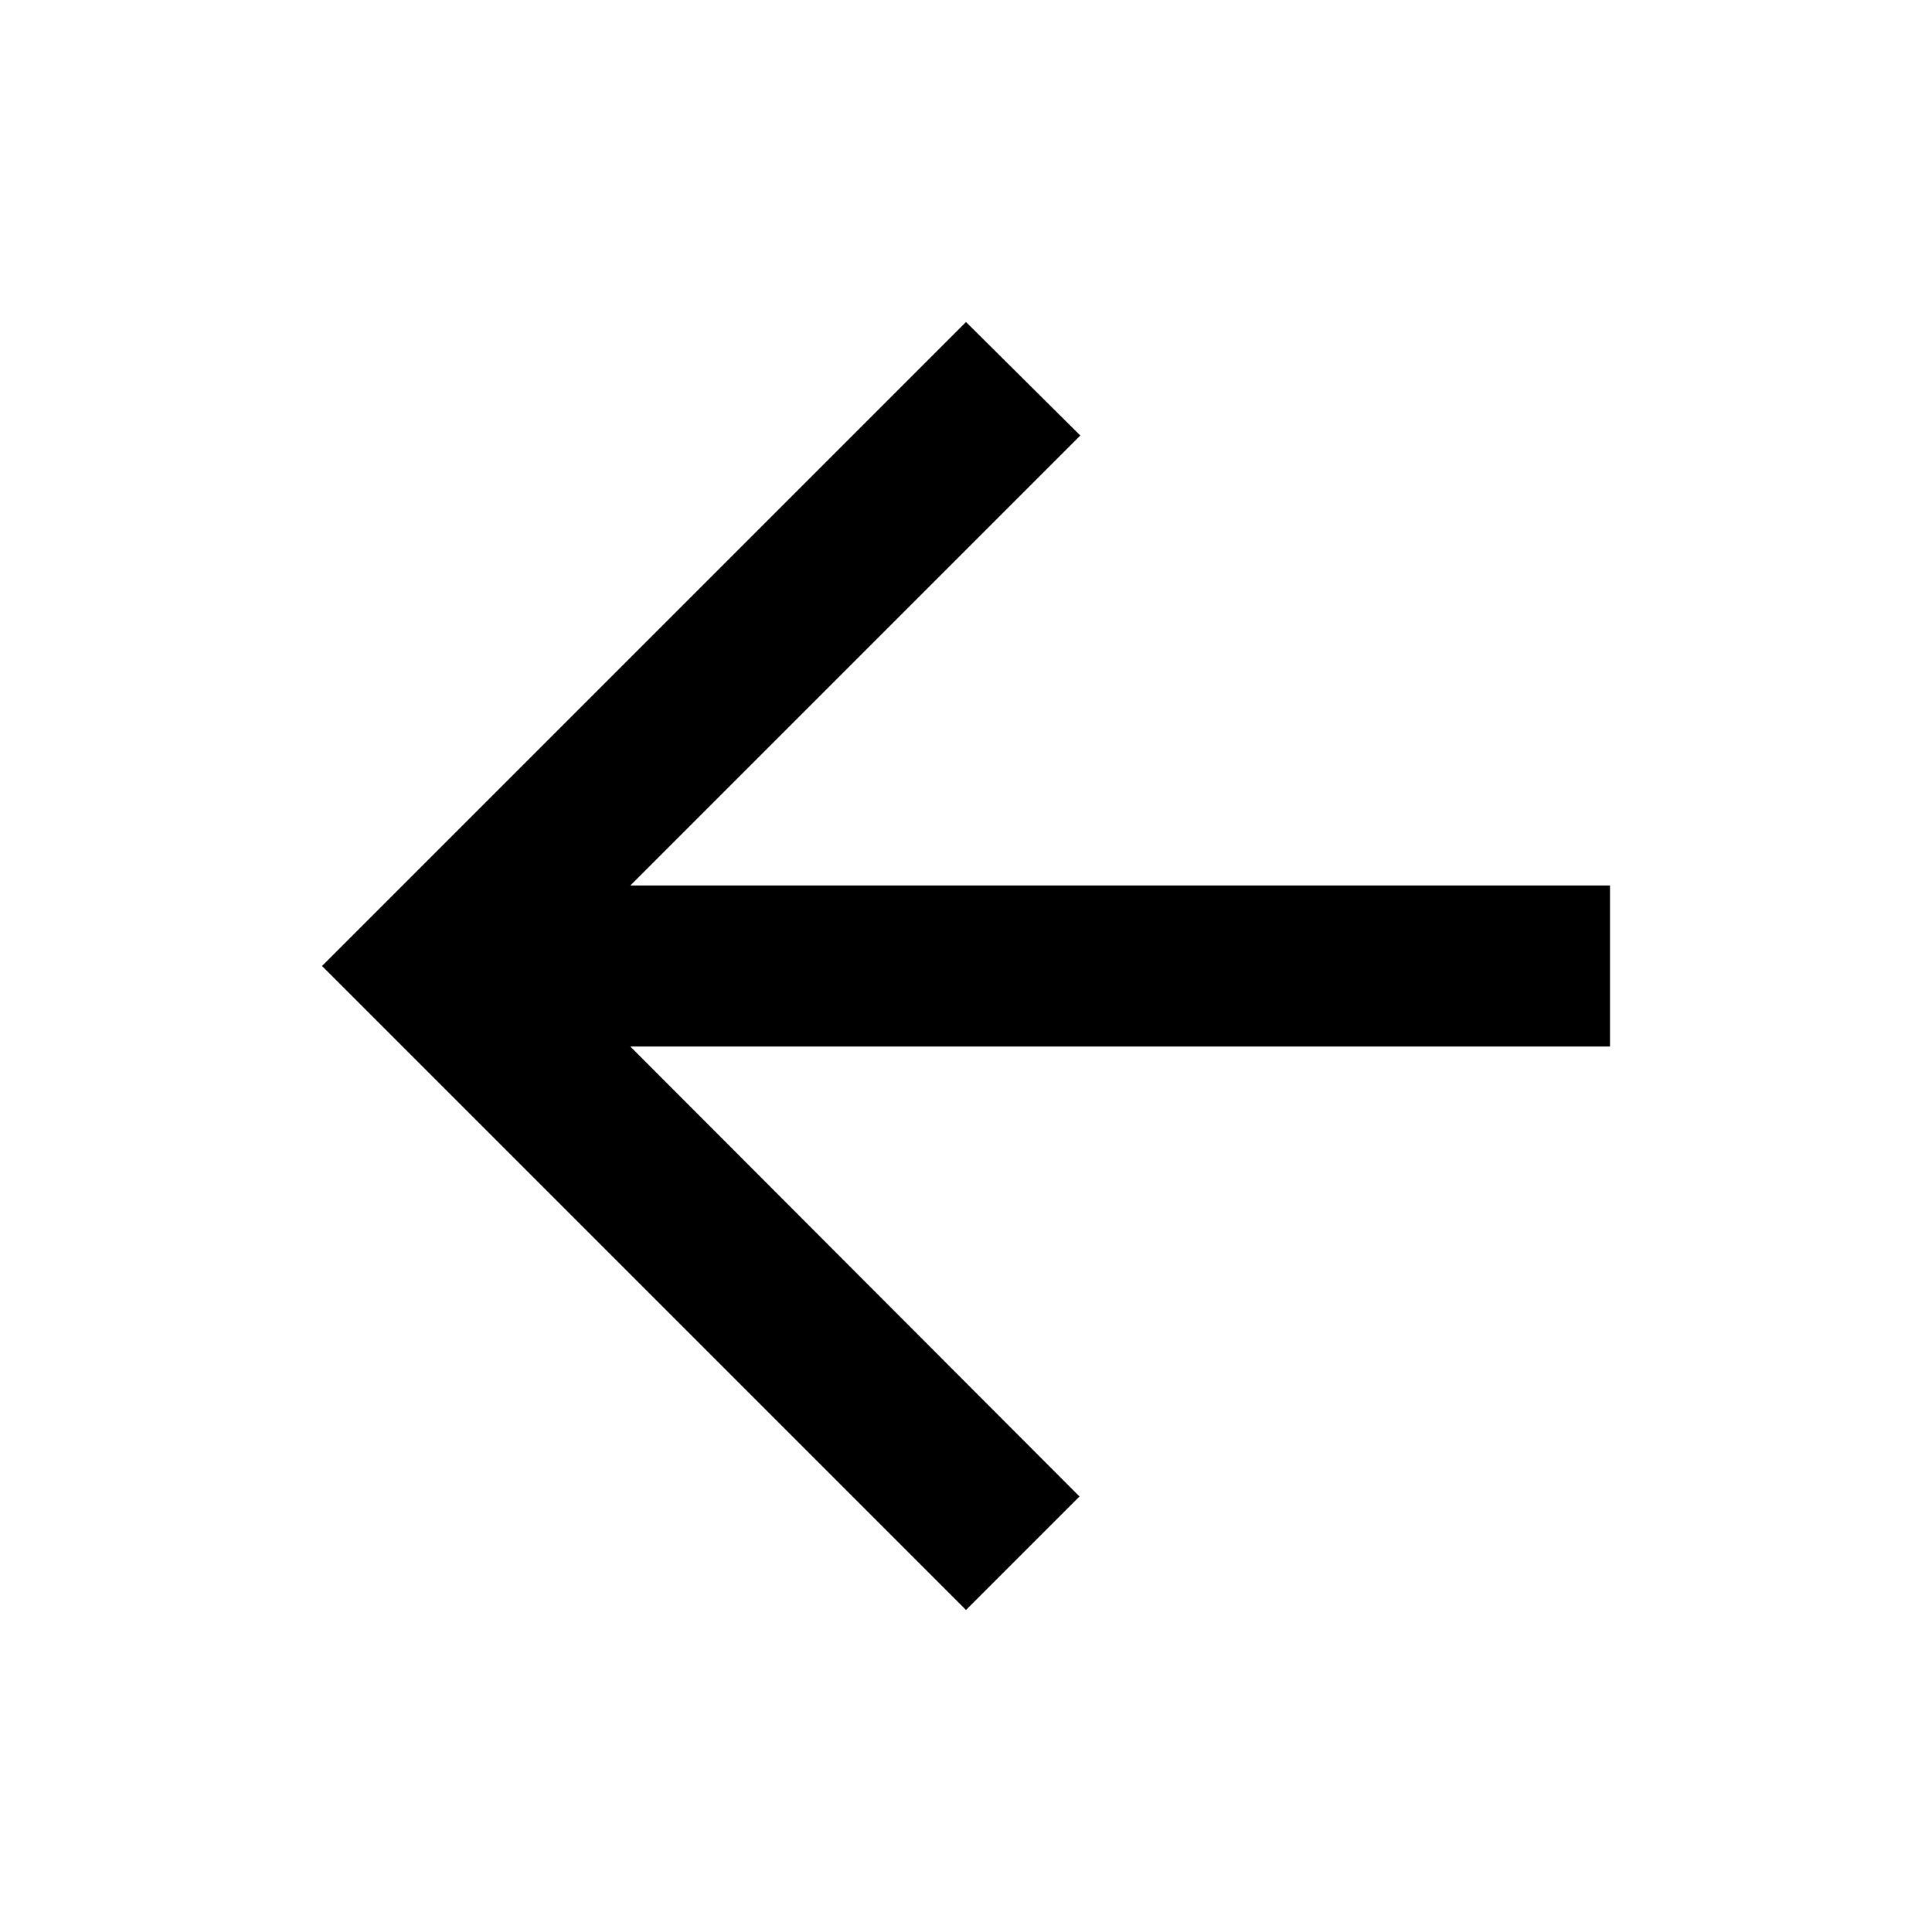
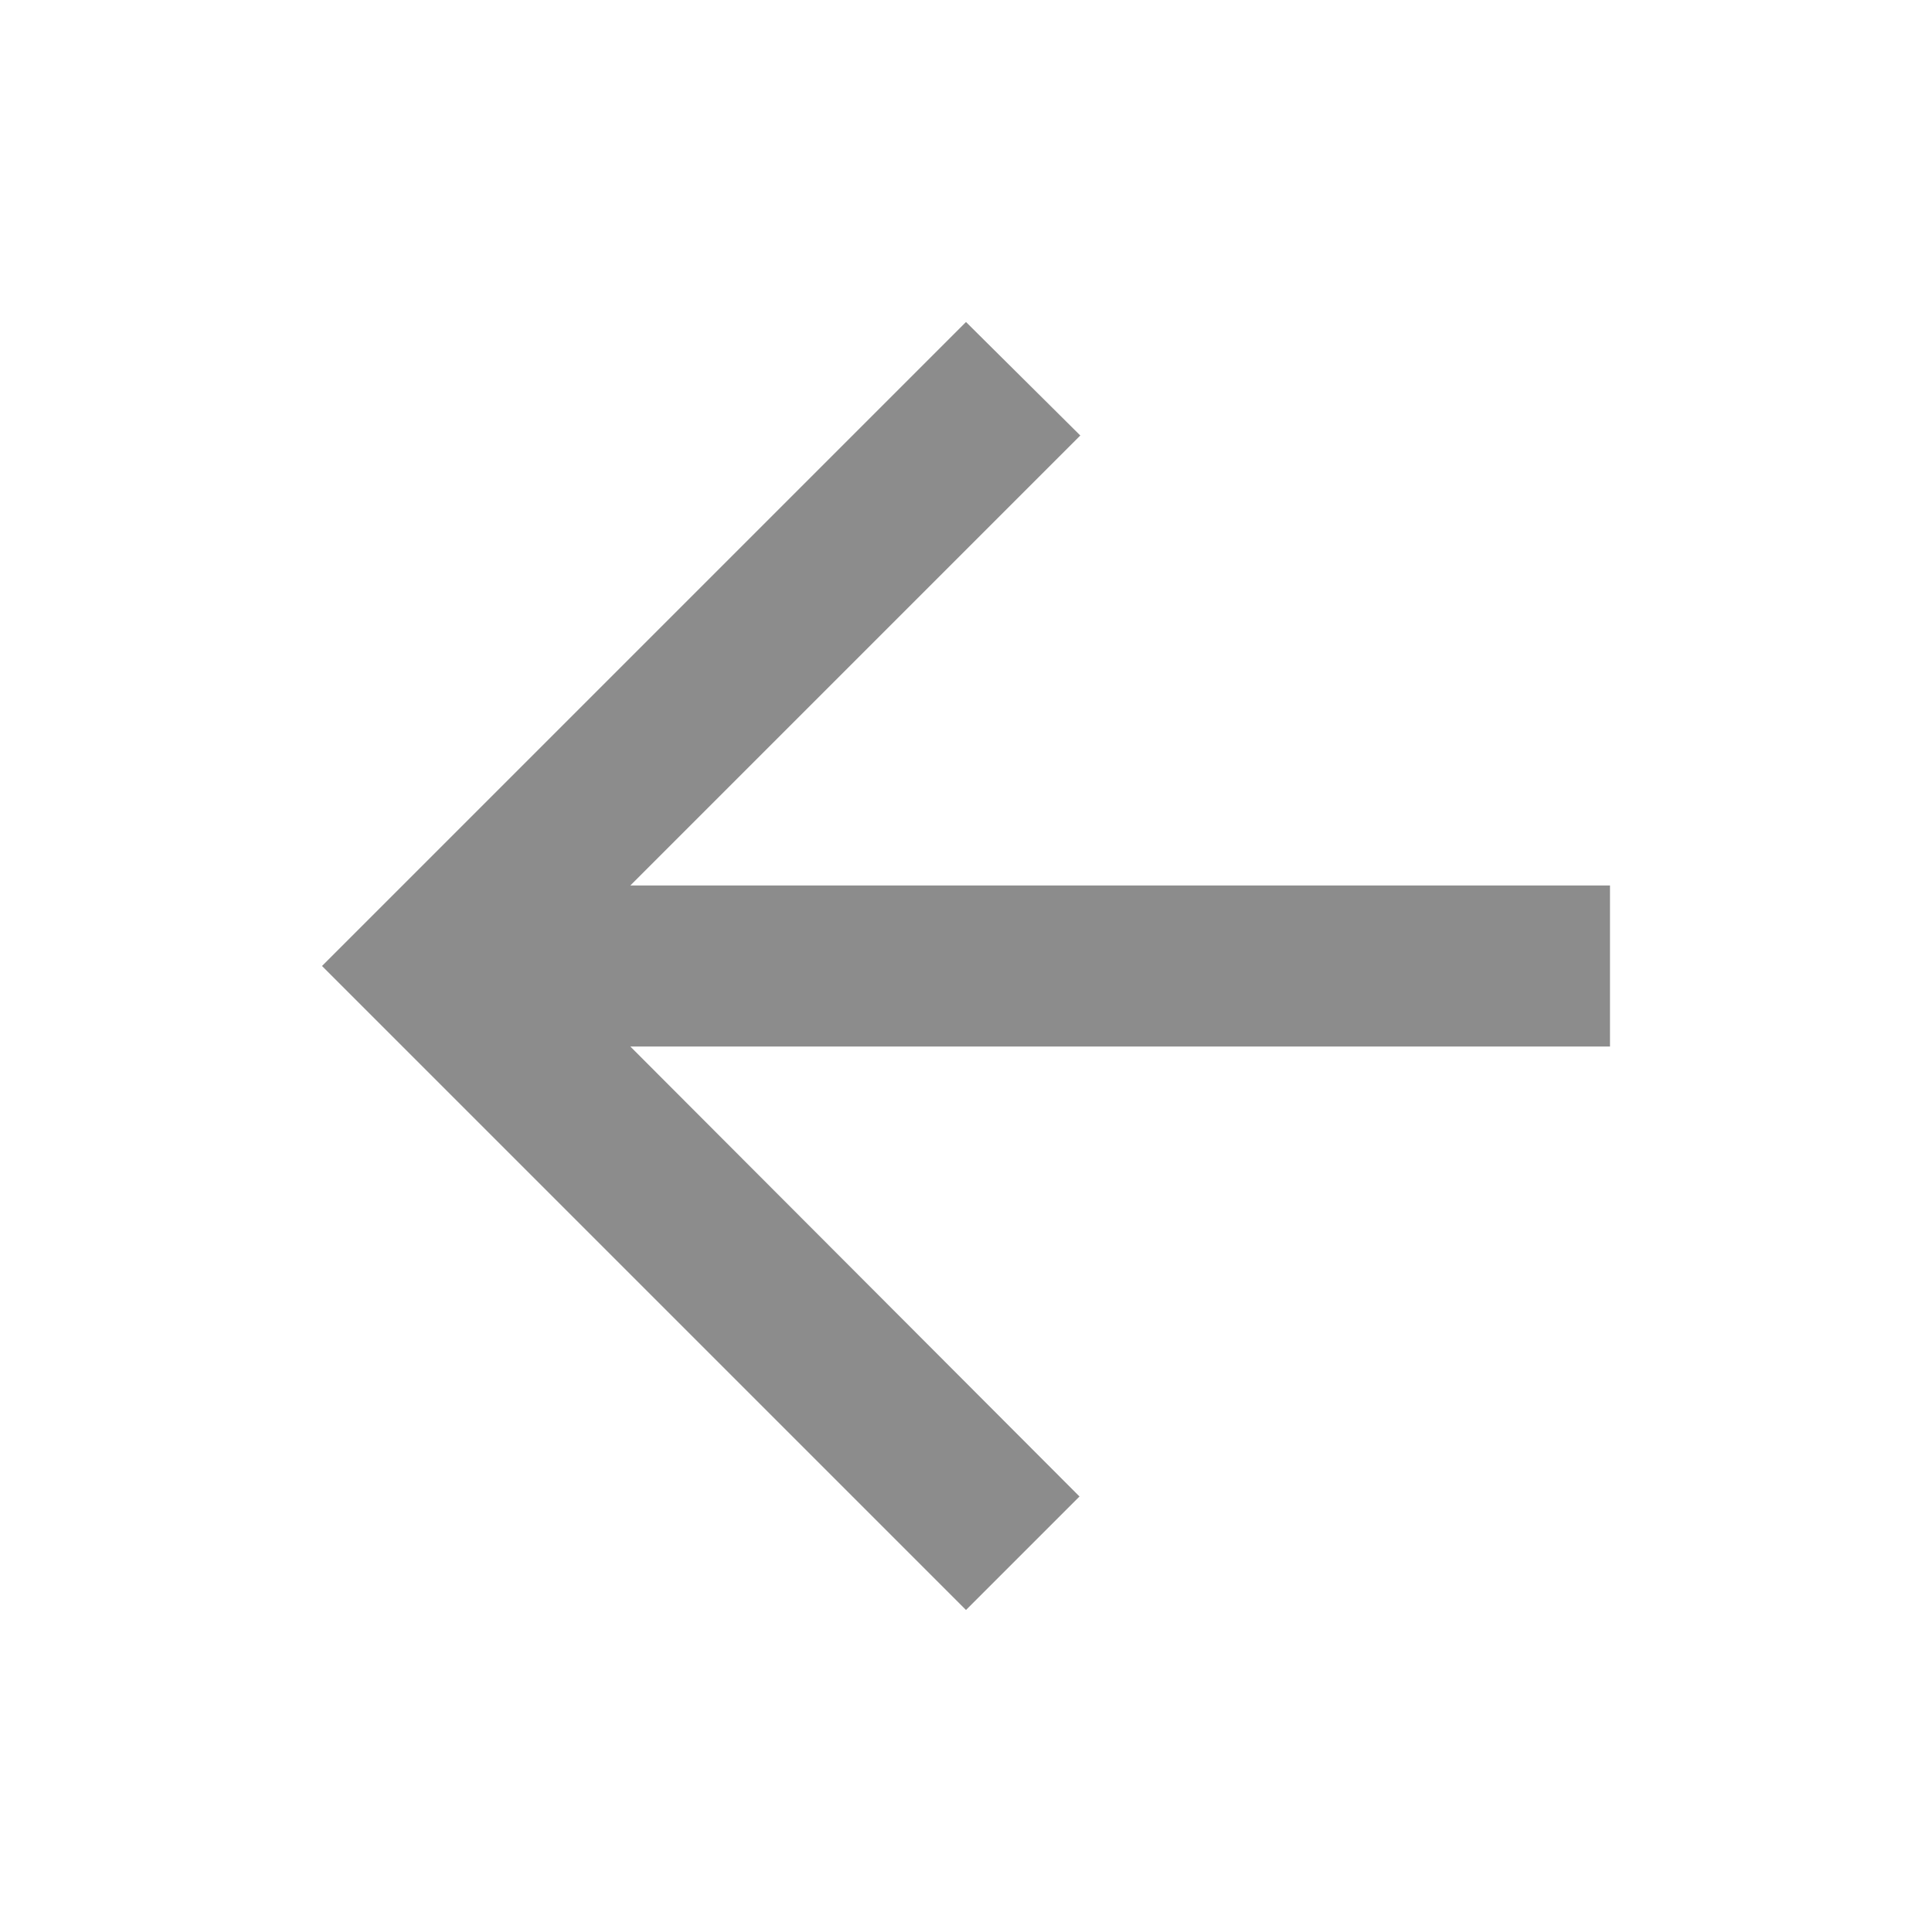
- <svg xmlns="http://www.w3.org/2000/svg" fill="#000000" height="24" viewBox="0 0 24 24" width="24">
-   <path d="M0 0h24v24H0z" fill="none" />
-   <path d="M20 11H7.83l5.59-5.59L12 4l-8 8 8 8 1.41-1.41L7.83 13H20v-2z" />
+ <svg xmlns="http://www.w3.org/2000/svg" version="1.1" id="Capa_1" x="0px" y="0px" width="24px" height="24px" viewBox="0 0 24 24" enable-background="new 0 0 24 24" xml:space="preserve">
+   <path fill="none" d="M0,0h24v24H0V0z" />
+   <path fill="#8C8C8C" d="M20,11H7.83l5.59-5.59L12,4l-8,8l8,8l1.41-1.41L7.83,13H20V11z" />
</svg>
